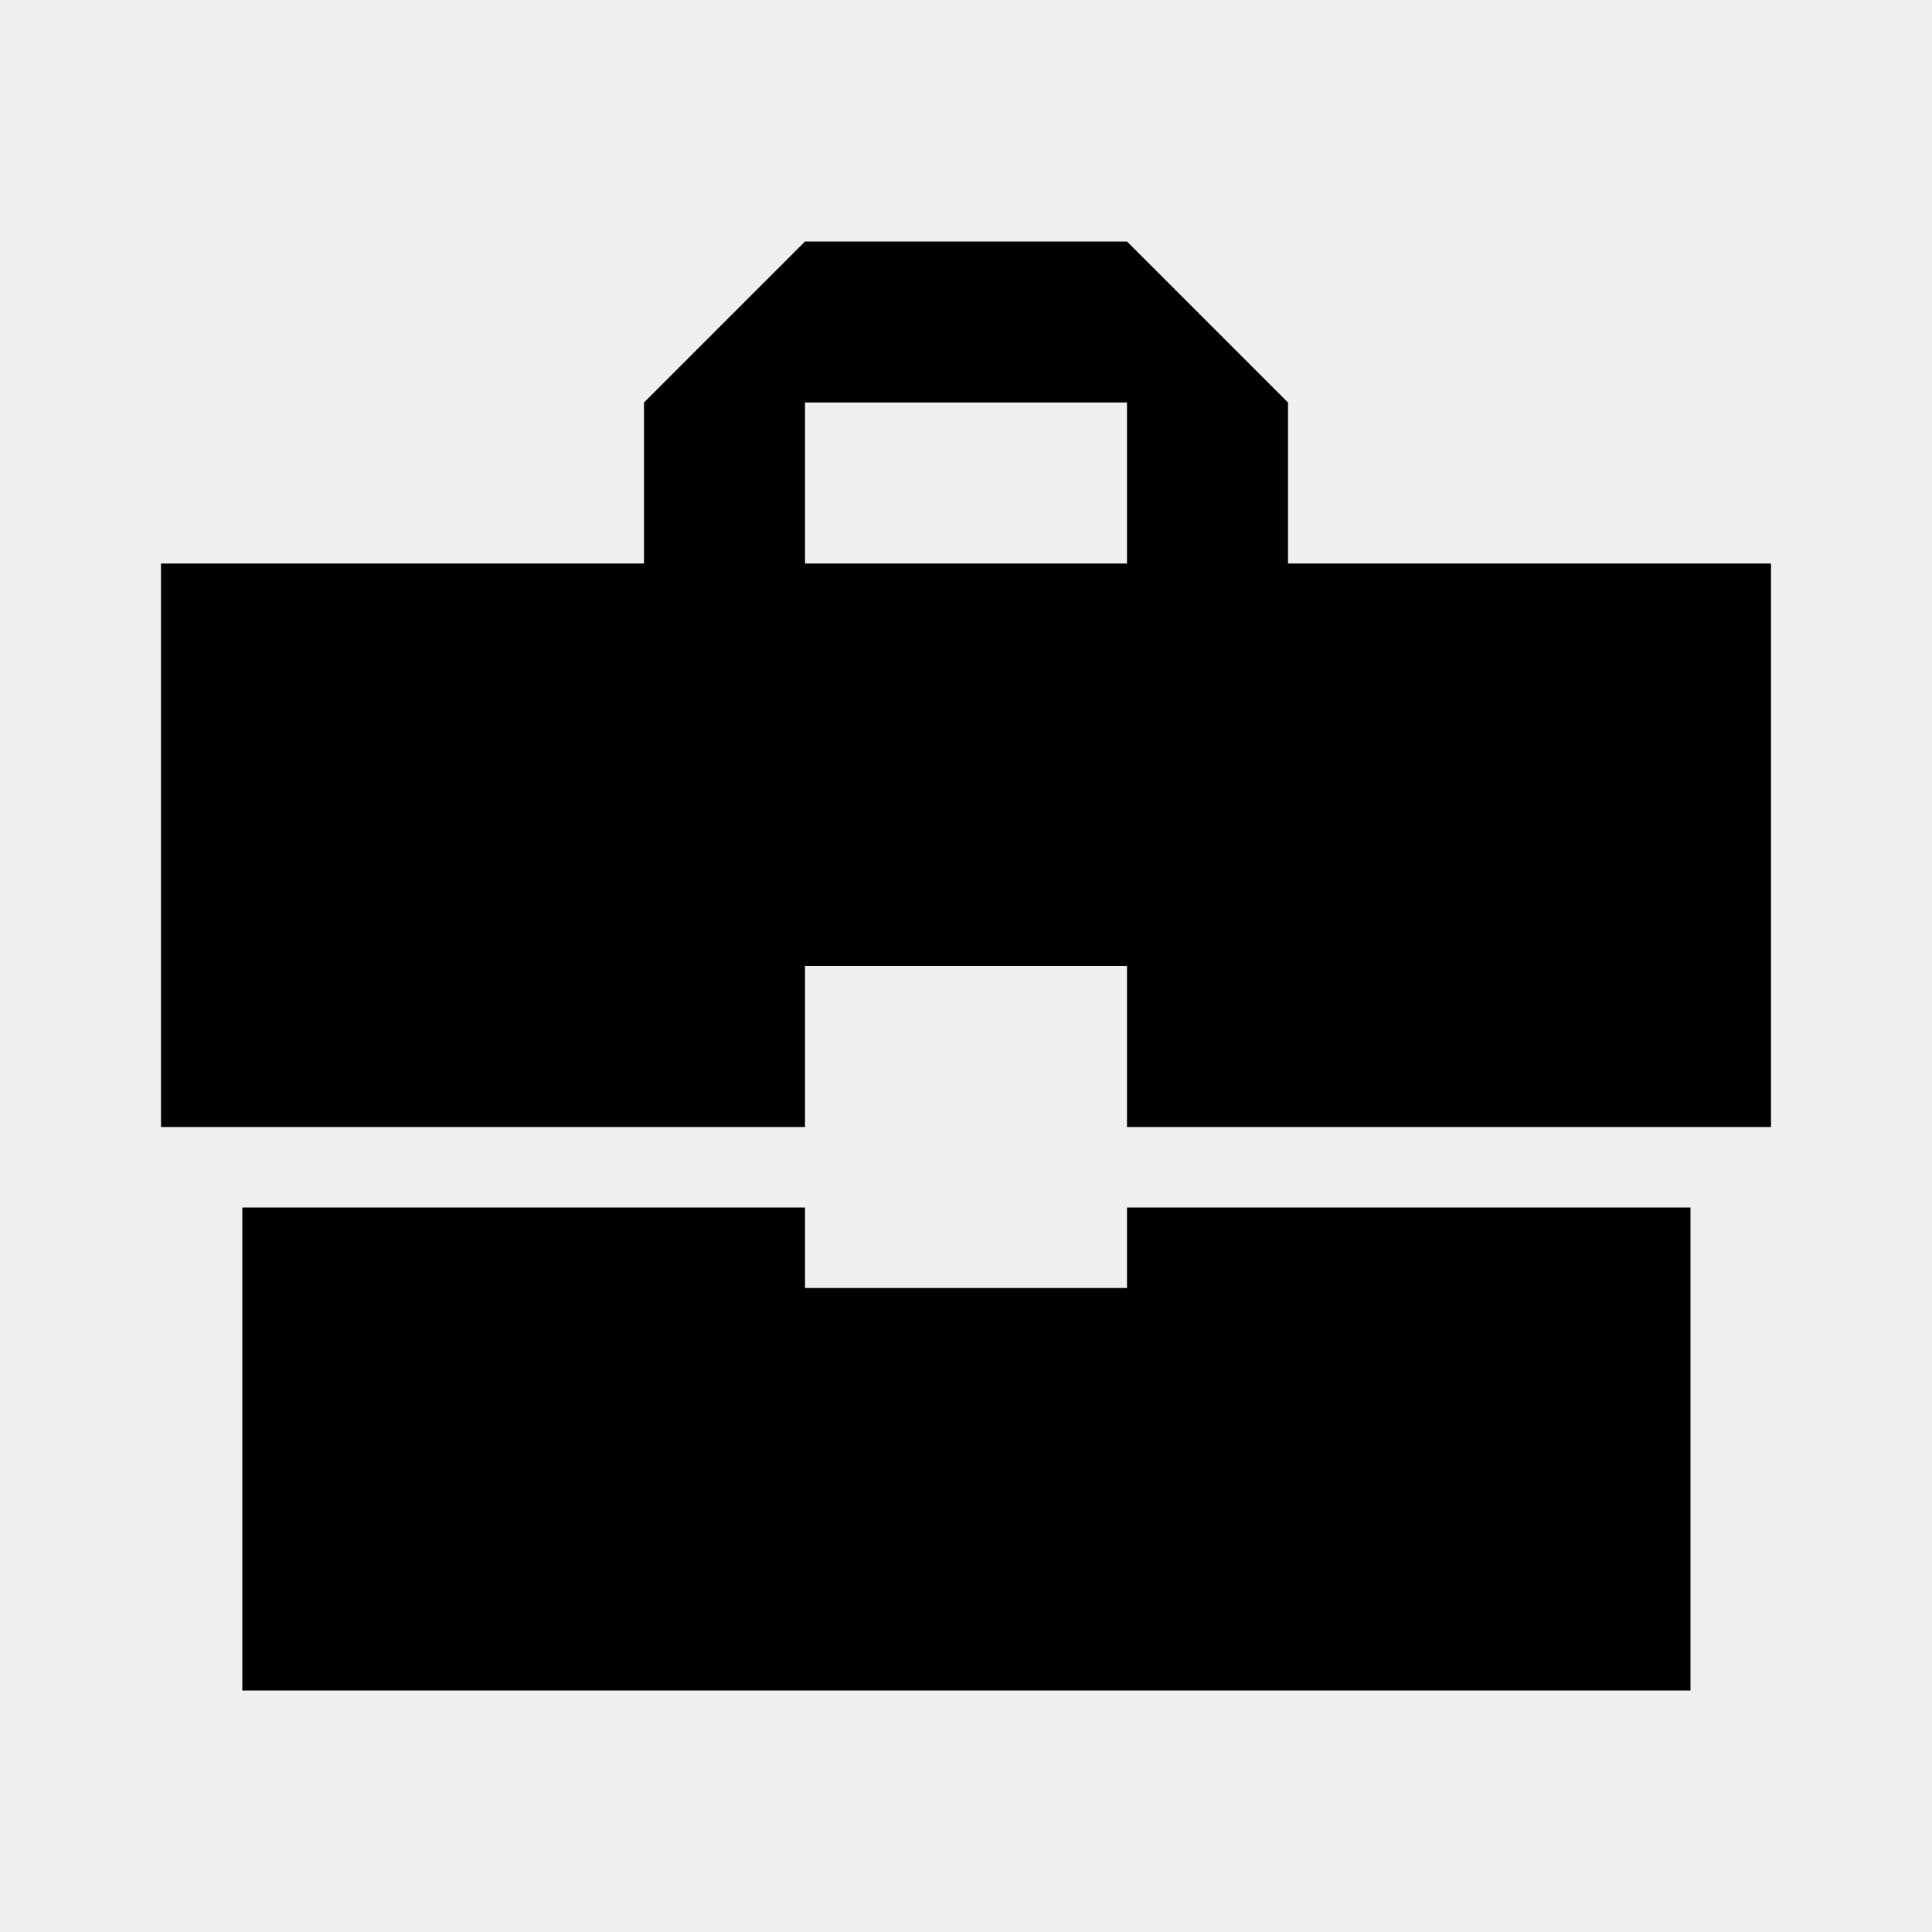
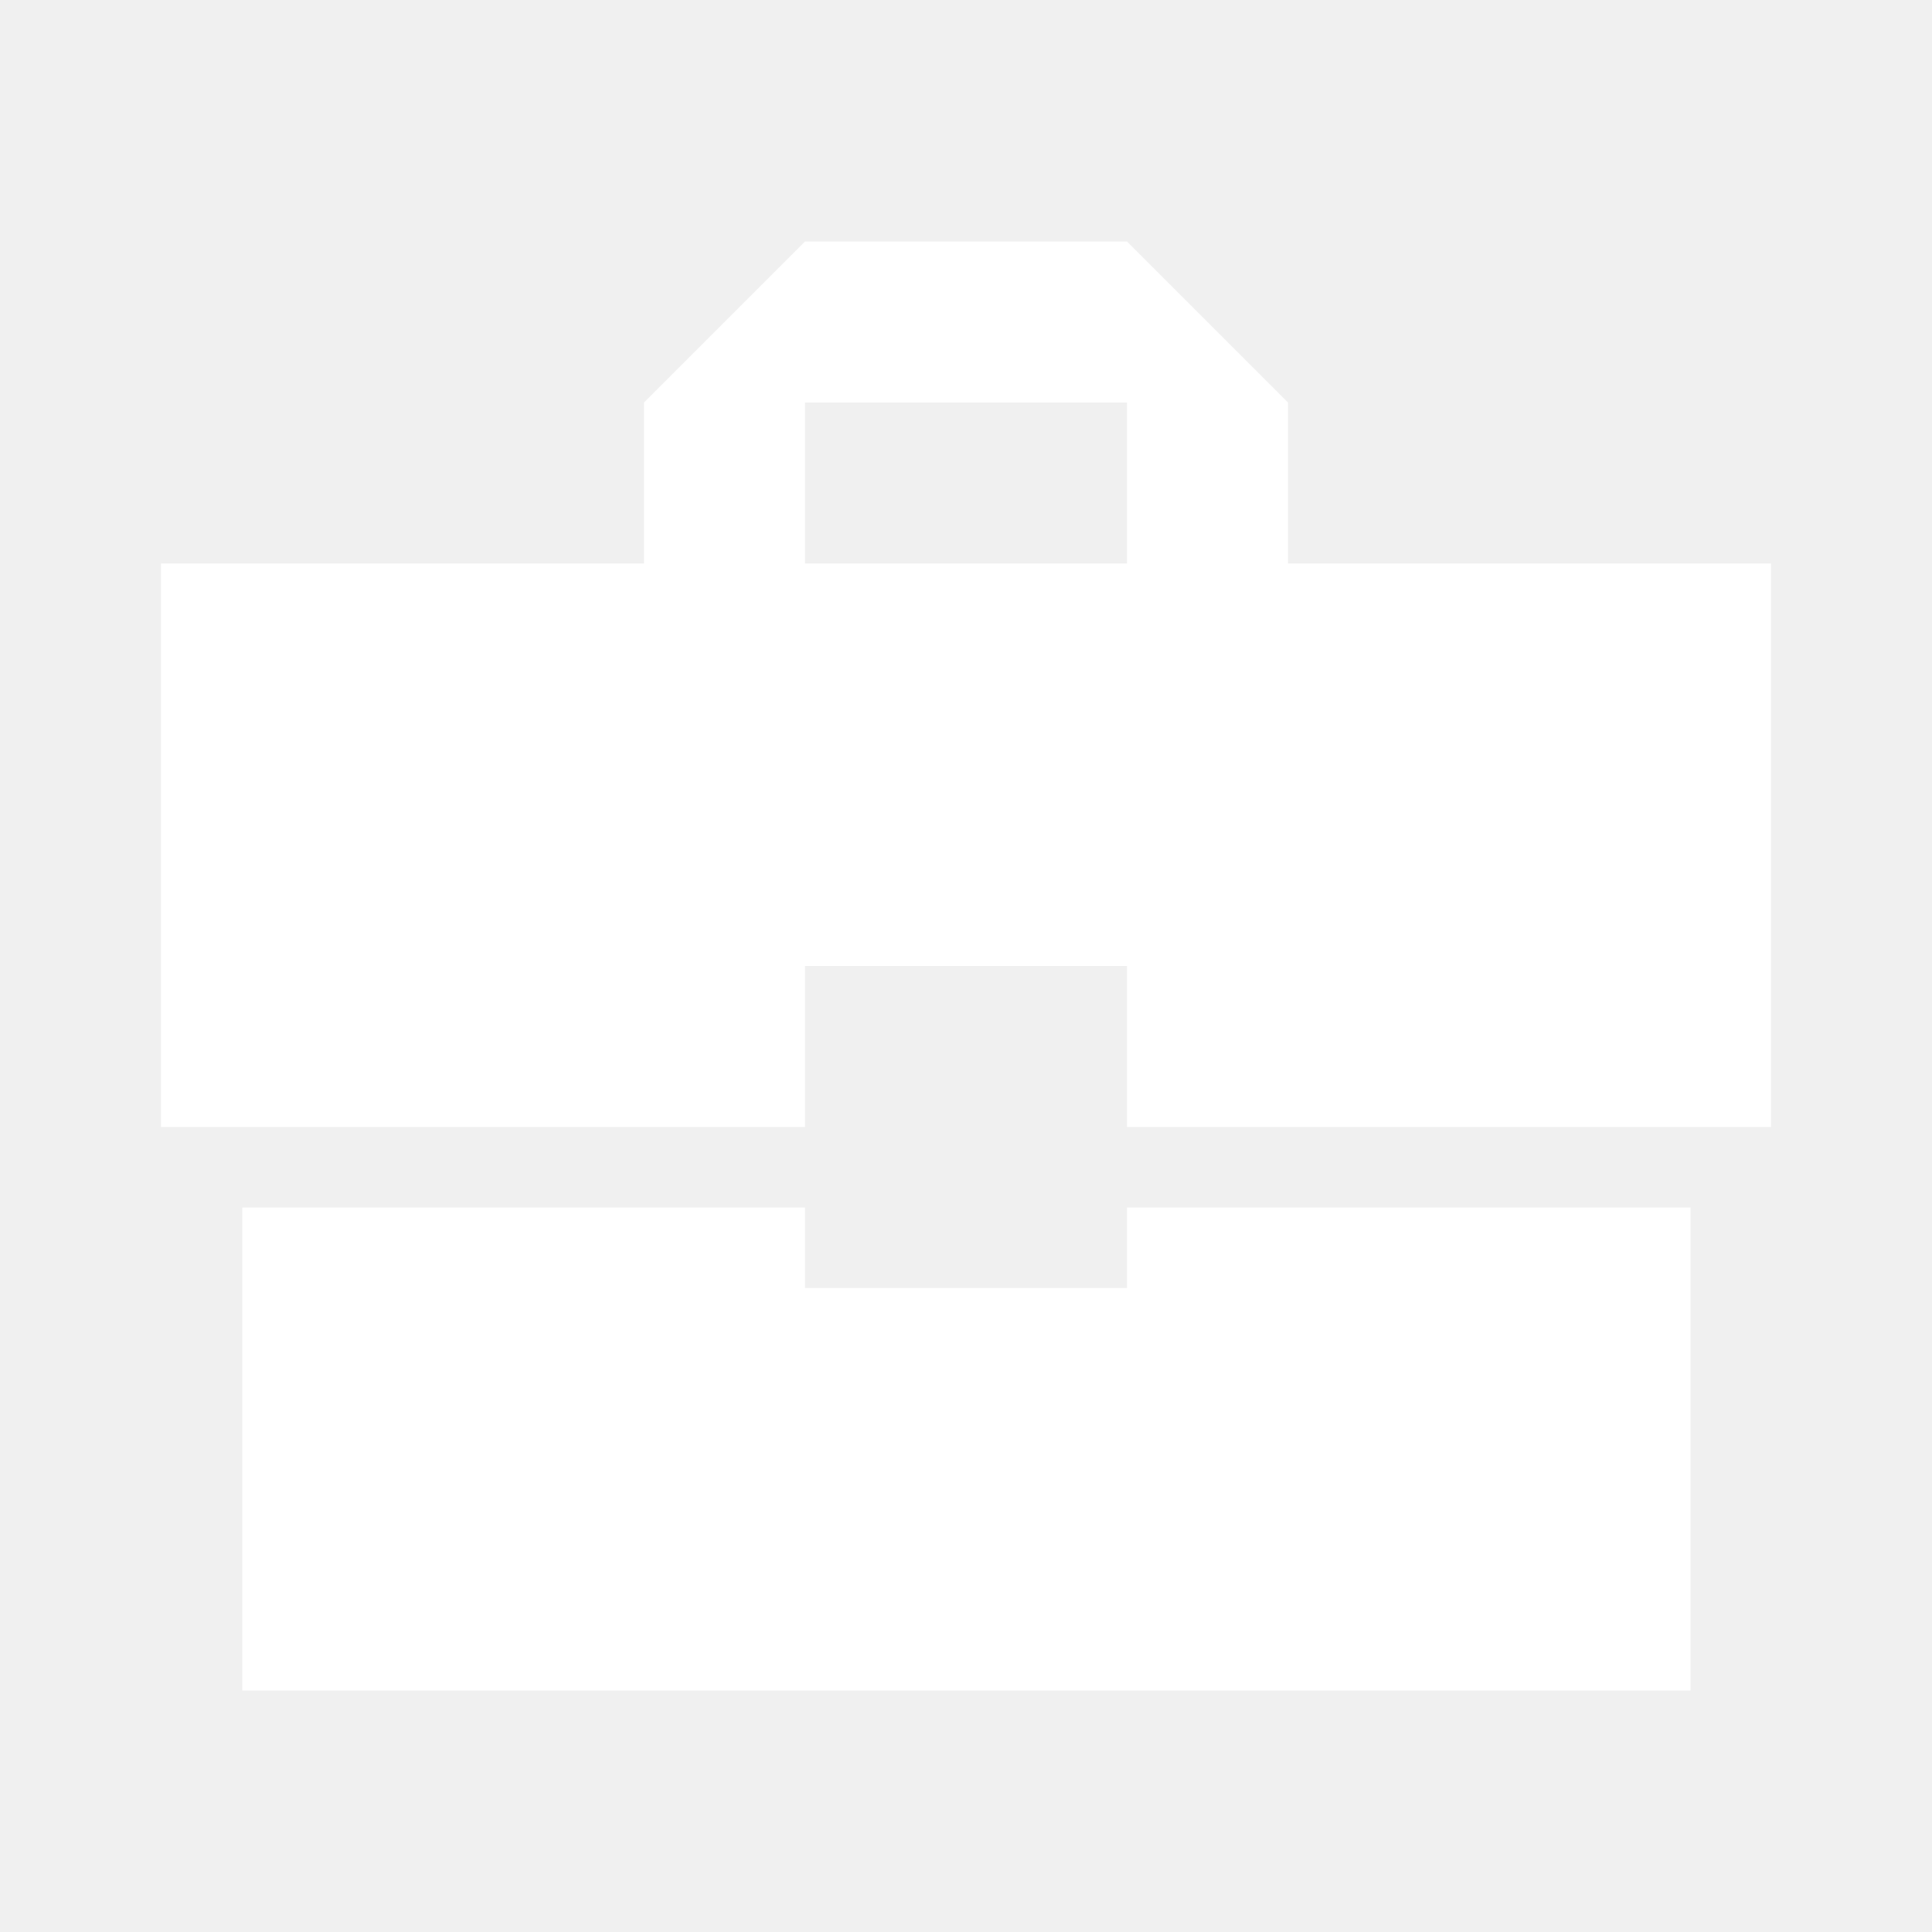
<svg xmlns="http://www.w3.org/2000/svg" width="24" height="24" viewBox="0 0 24 24">
  <path fill="none" d="M0 0h24v24H0V0z" />
-   <path d="M10 16v-1H3.01v6H21v-6h-7v1h-4zm12-9h-6V5l-2-2h-4L8 5v2H2v7h8v-2h4v2h8V7zm-8 0h-4V5h4v2z" />
+   <path d="M10 16v-1H3.01v6H21v-6h-7v1h-4zm12-9h-6V5l-2-2h-4L8 5v2H2v7h8v-2h4v2h8V7zm-8 0h-4V5h4v2z" fill="white" />
</svg>
